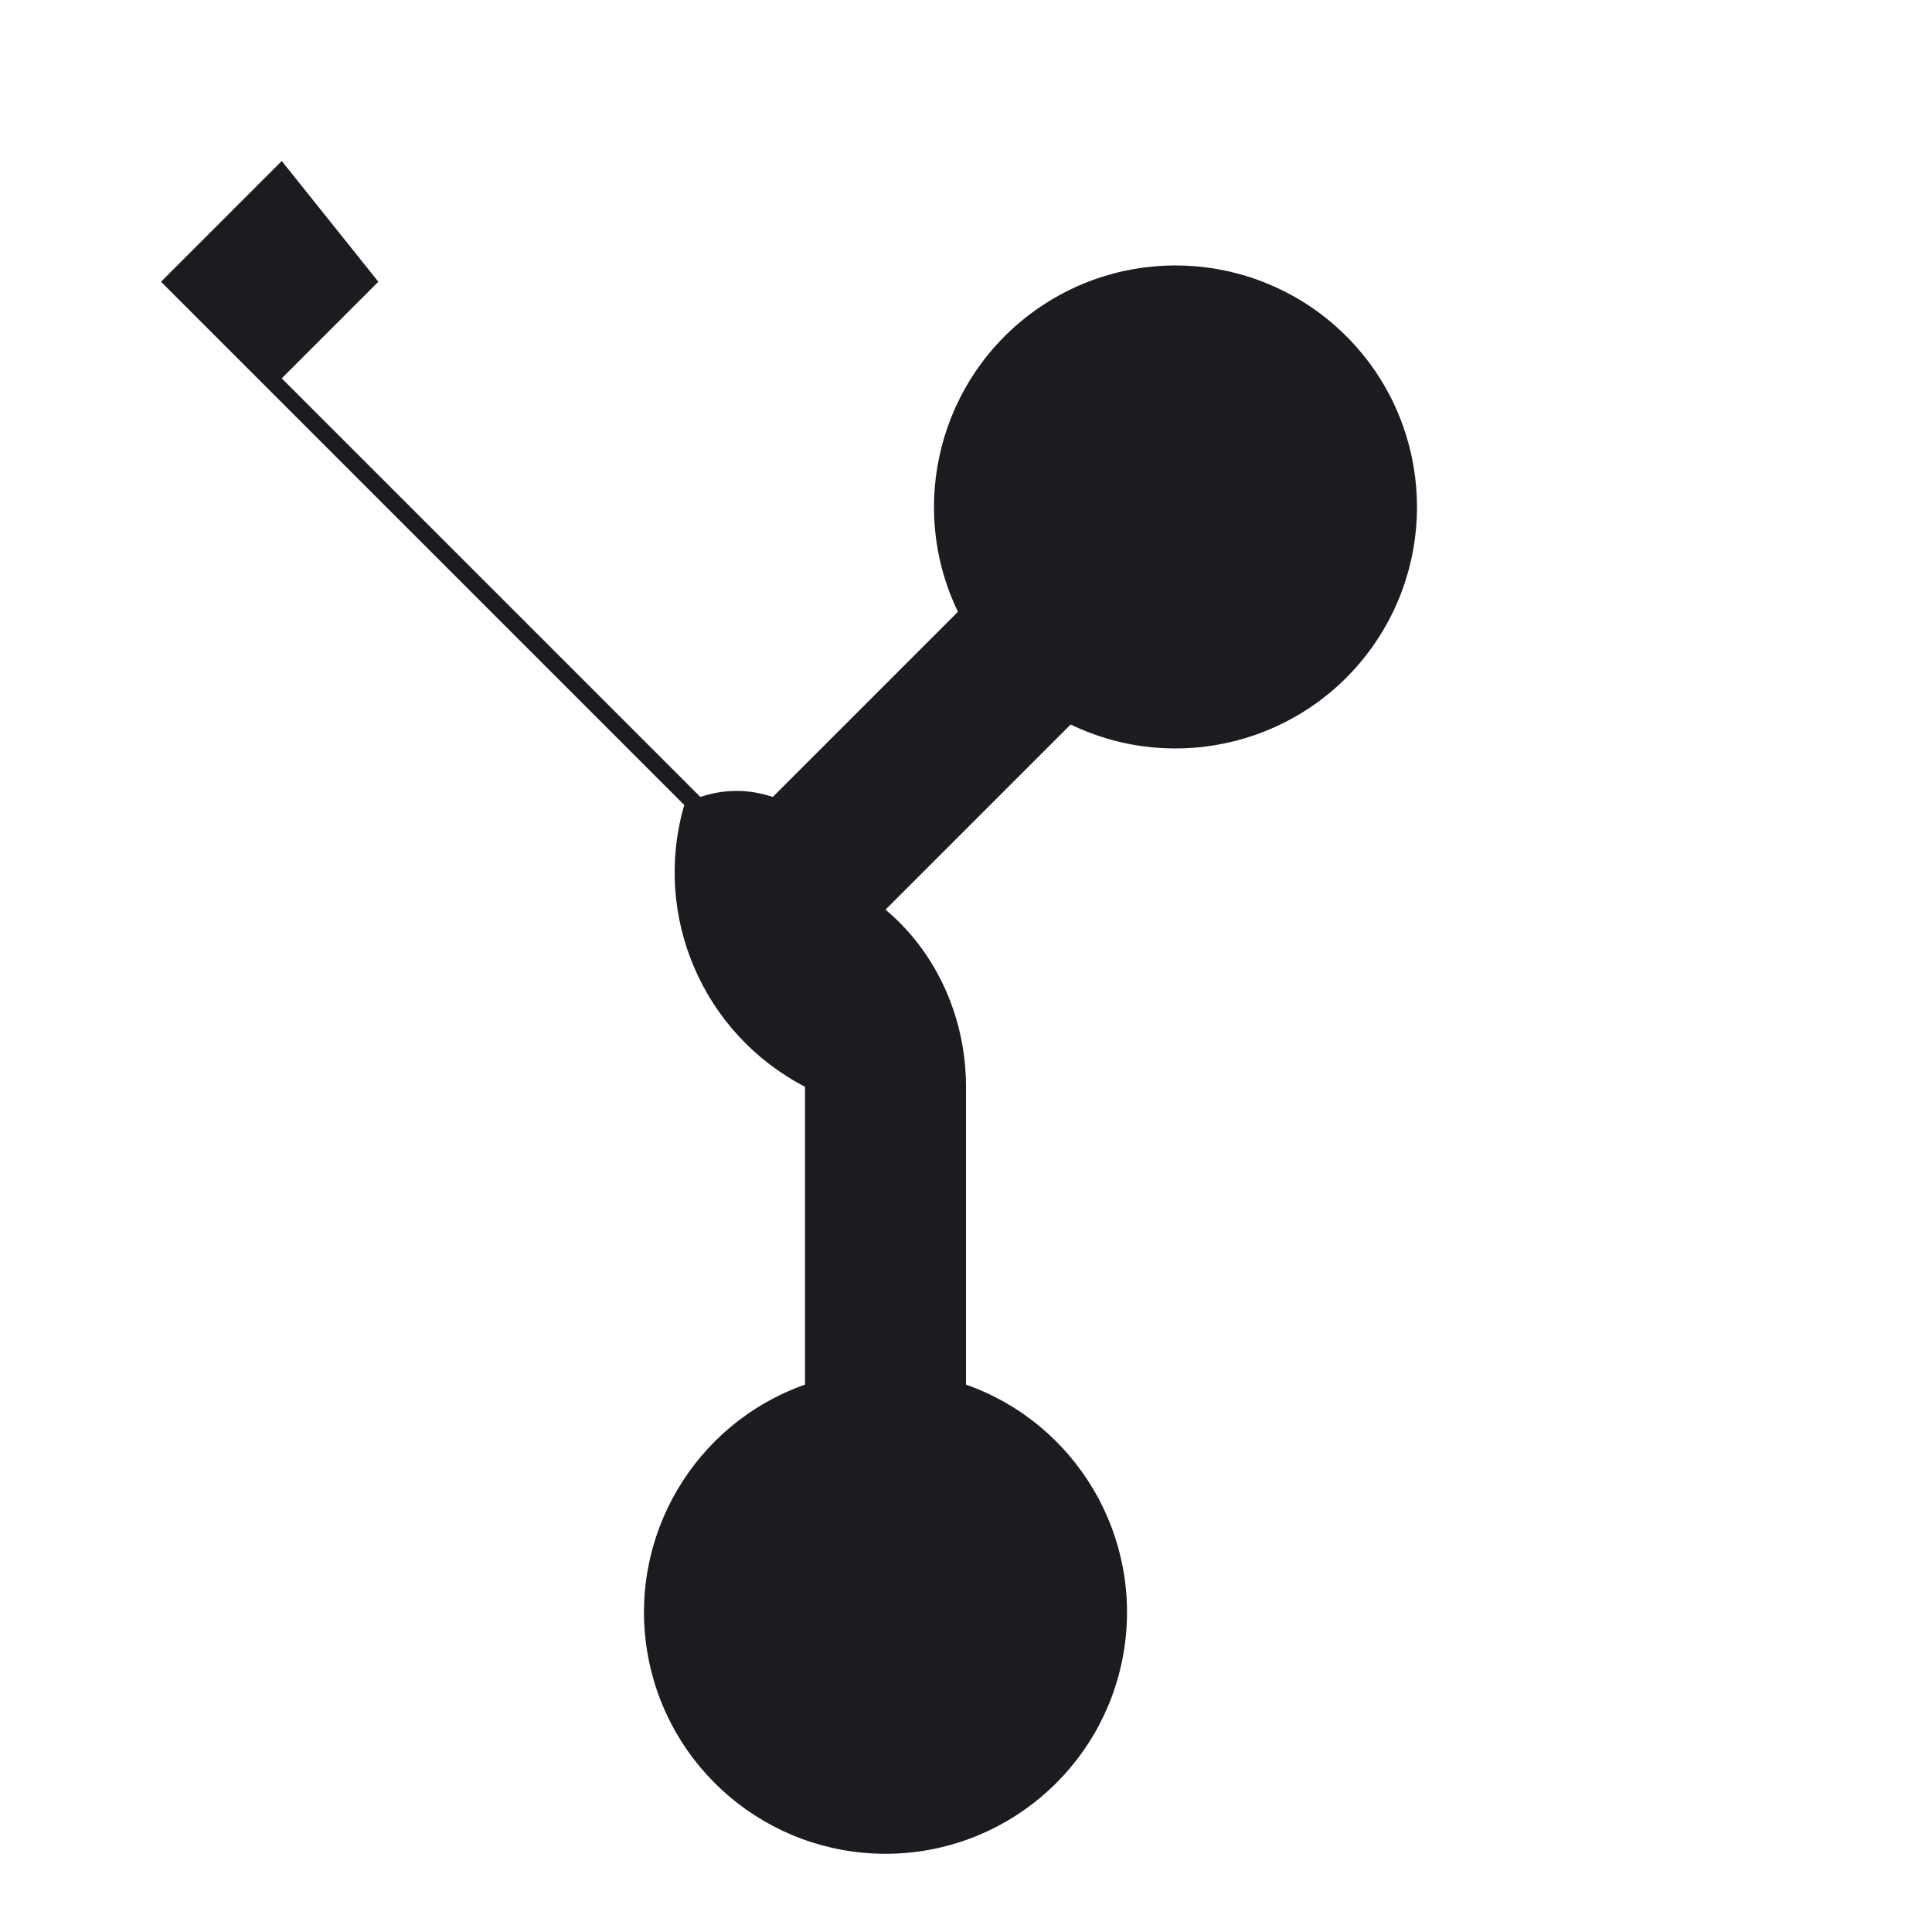
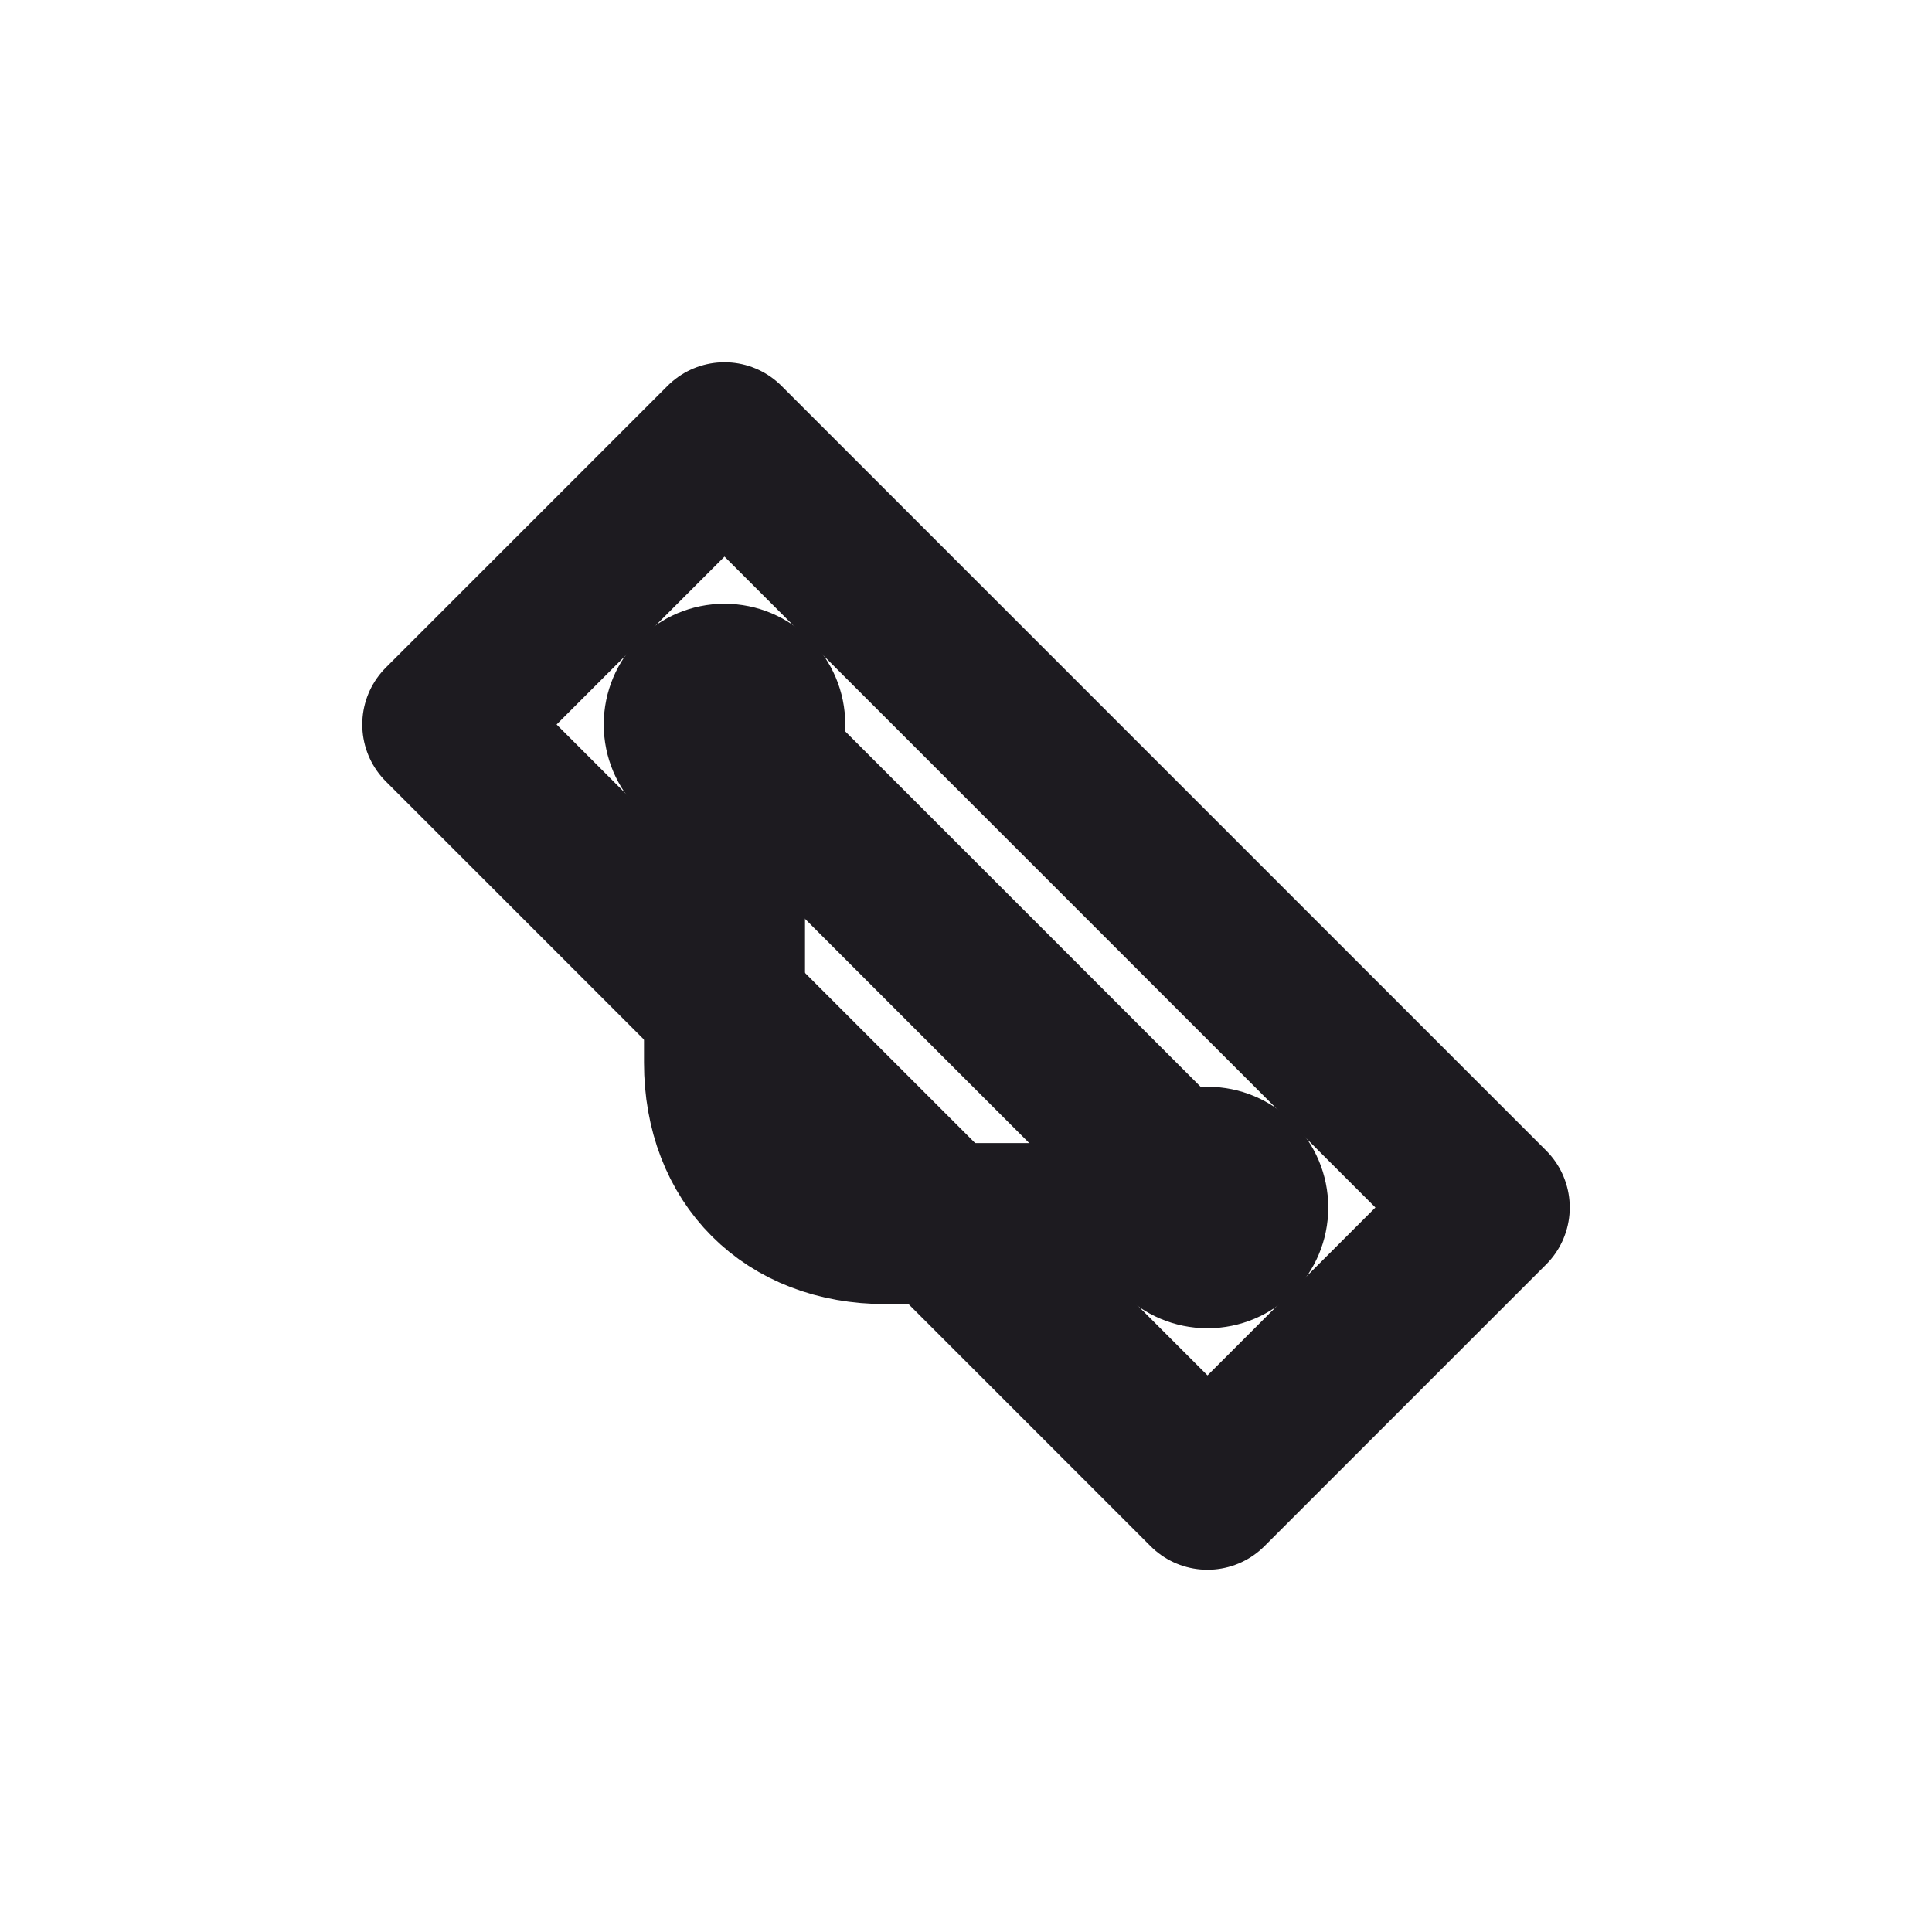
<svg xmlns="http://www.w3.org/2000/svg" viewBox="0 0 24 24">
-   <path fill="#1D1B20" d="M3.5,2L2,3.5L8.5,10A3,3 0 0 0 10,13.5V17.2A3,3 0 1 0 12,17.2V13.5C12,12.6 11.6,11.8 11,11.3L13.3,9A3,3 0 1 0 11.9,7.6L9.6,9.9C9.3,9.8 9,9.8 8.7,9.9L3.5,4.7L4.7,3.5L3.5,2Z" />
+   <g fill="none" stroke="#1D1B20" stroke-width="2" stroke-linecap="round" stroke-linejoin="round">
+     <path d="M9 5.5 18.5 15 15 18.5 5.5 9 9 5.5Z" />
+     <circle cx="9" cy="9" r="1.5" fill="#1D1B20" stroke="none" />
+     <circle cx="15" cy="15" r="1.5" fill="#1D1B20" stroke="none" />
+     <path d="M9 9 15 15" />
+     <path d="M9 9v4.2c0 1.2.8 2 2 2h4" />
+   </g>
</svg>
